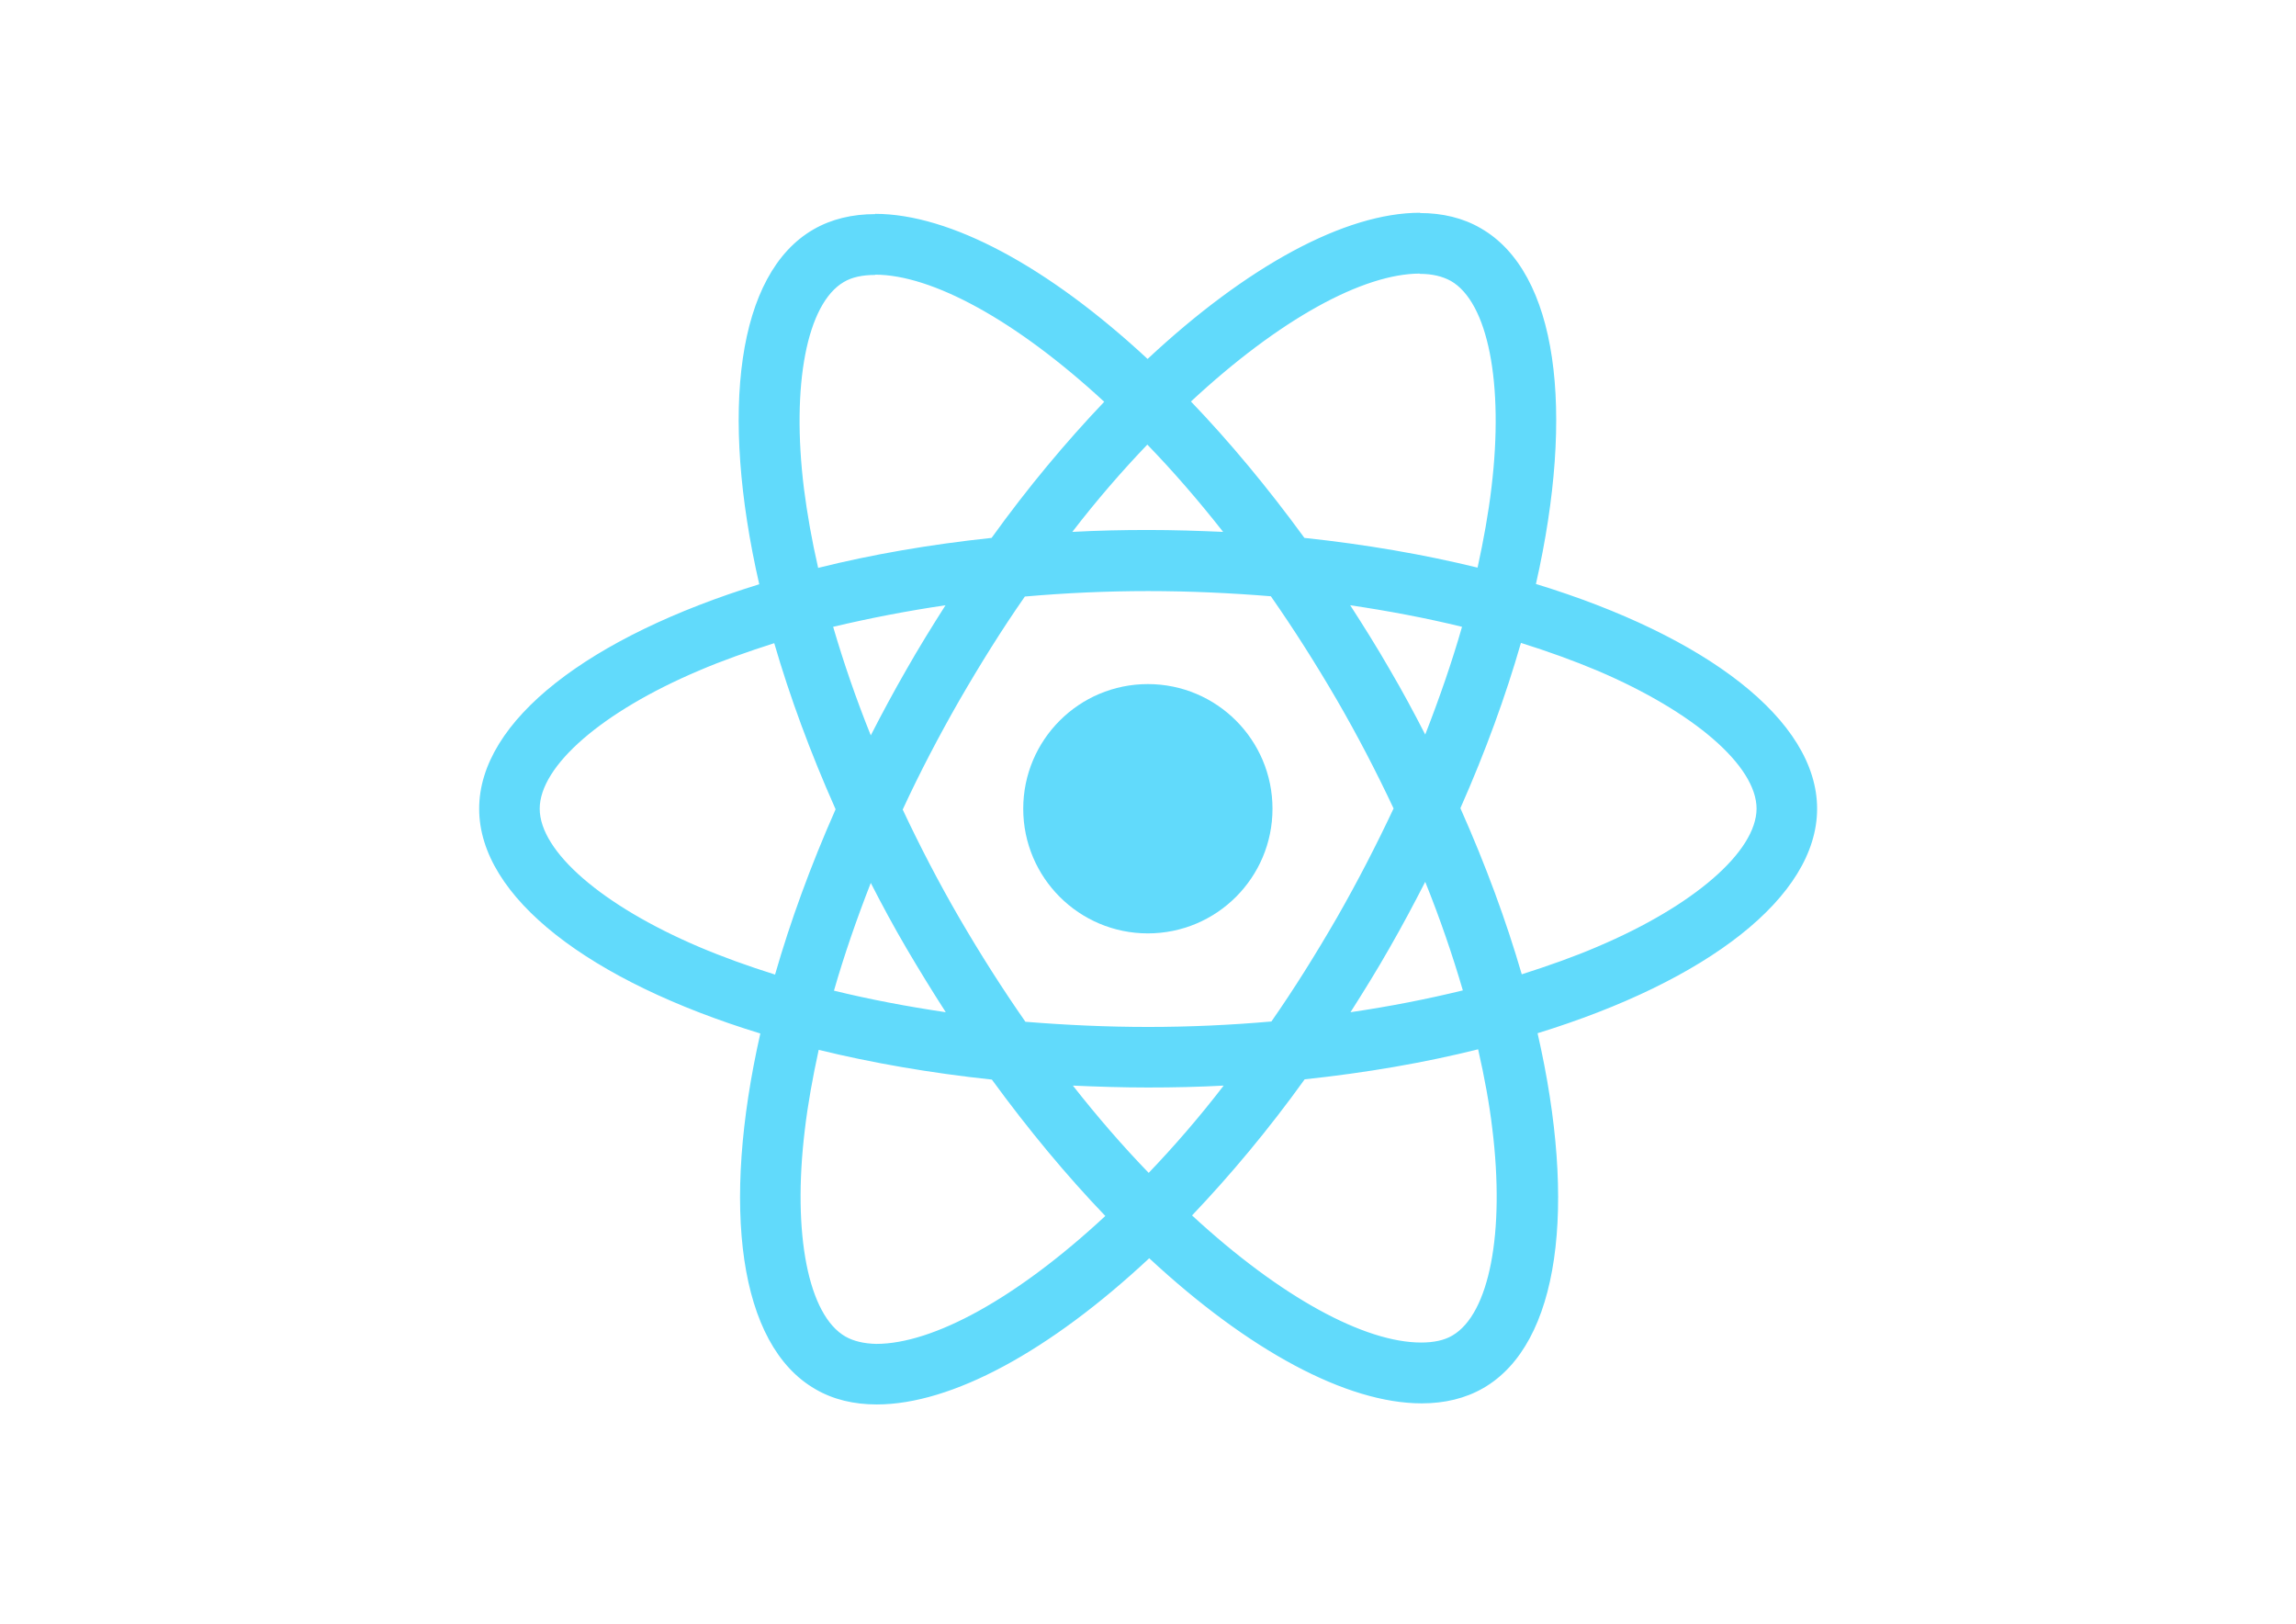
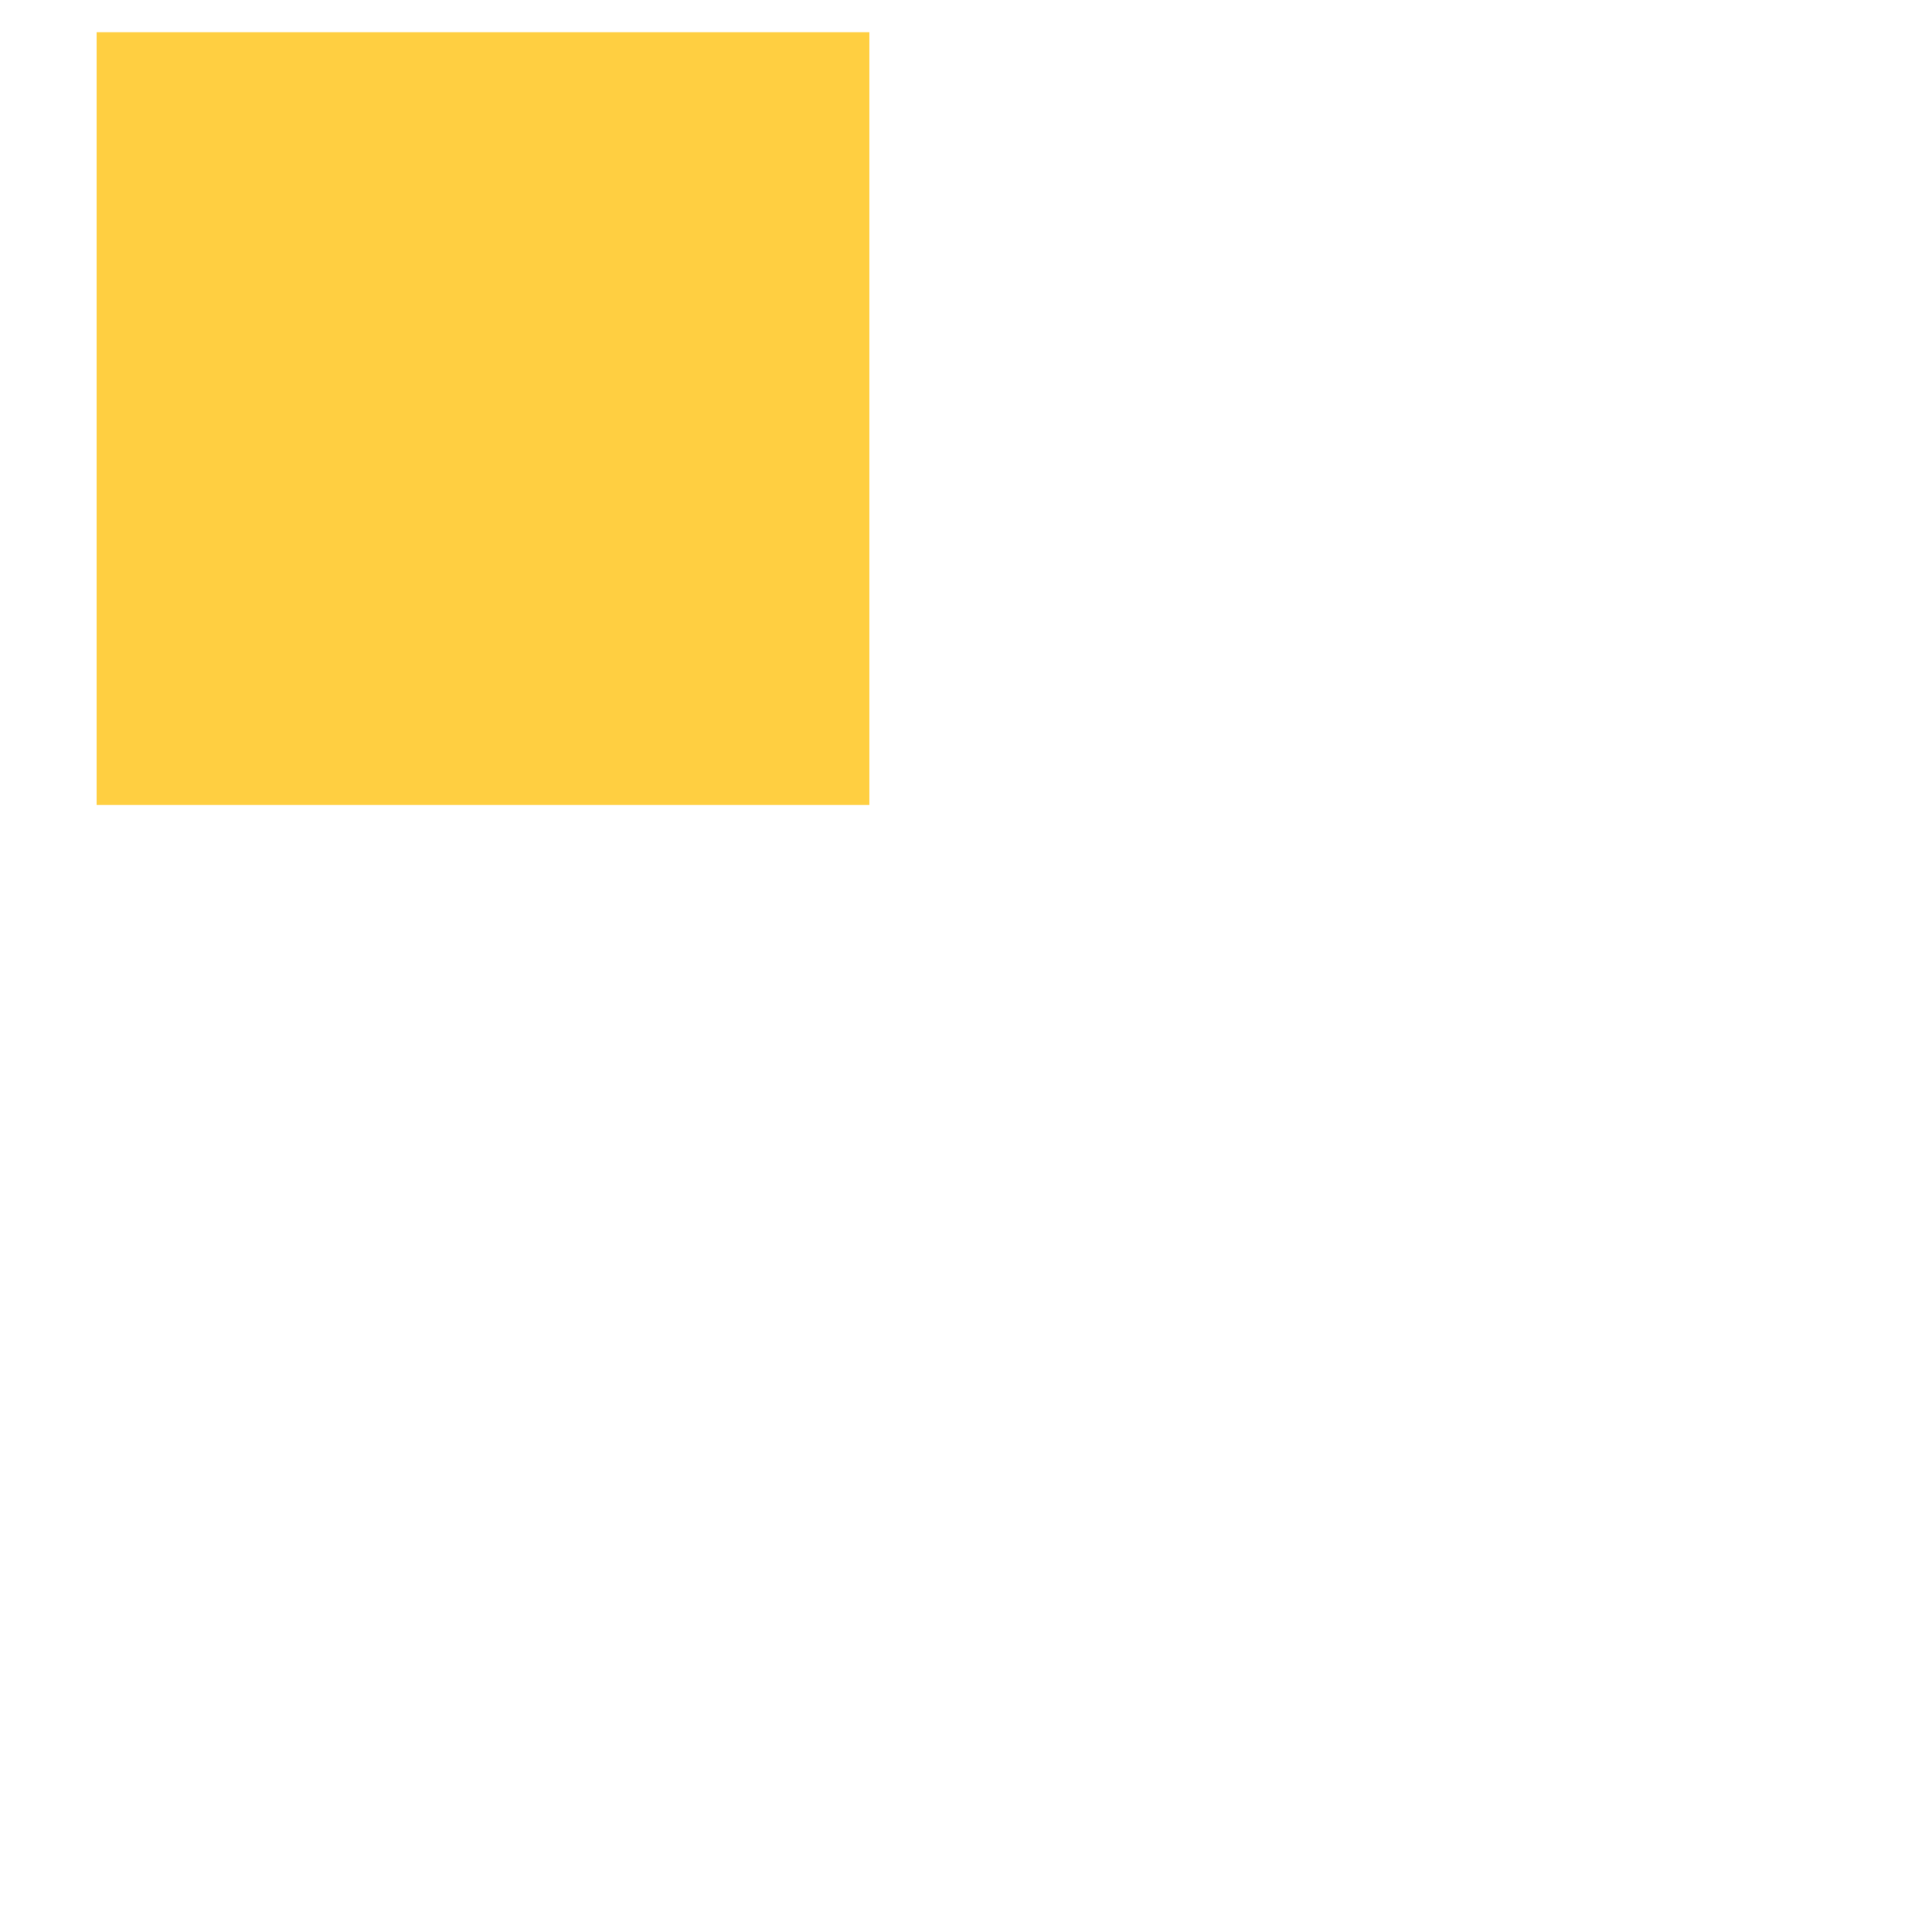
- <svg xmlns="http://www.w3.org/2000/svg" viewBox="0 0 841.9 595.3">
-   <g fill="#61DAFB">
-     <path d="M666.3 296.5c0-32.5-40.7-63.3-103.1-82.4 14.4-63.6 8-114.2-20.2-130.4-6.5-3.8-14.1-5.6-22.4-5.6v22.3c4.6 0 8.3.9 11.4 2.6 13.6 7.8 19.5 37.5 14.9 75.7-1.1 9.4-2.9 19.3-5.1 29.4-19.6-4.8-41-8.5-63.5-10.9-13.5-18.5-27.5-35.3-41.6-50 32.6-30.3 63.2-46.9 84-46.9V78c-27.5 0-63.5 19.6-99.9 53.6-36.4-33.8-72.4-53.2-99.9-53.2v22.3c20.7 0 51.4 16.5 84 46.6-14 14.7-28 31.4-41.3 49.9-22.6 2.4-44 6.1-63.6 11-2.3-10-4-19.7-5.2-29-4.7-38.2 1.1-67.9 14.6-75.8 3-1.8 6.9-2.6 11.5-2.6V78.5c-8.4 0-16 1.8-22.6 5.6-28.1 16.2-34.4 66.7-19.9 130.1-62.2 19.2-102.7 49.9-102.7 82.3 0 32.5 40.7 63.3 103.1 82.4-14.4 63.6-8 114.2 20.2 130.4 6.5 3.8 14.1 5.6 22.5 5.6 27.5 0 63.5-19.6 99.9-53.6 36.4 33.8 72.4 53.2 99.9 53.2 8.4 0 16-1.8 22.6-5.6 28.1-16.2 34.4-66.7 19.9-130.1 62-19.1 102.5-49.9 102.5-82.3zm-130.2-66.7c-3.7 12.9-8.3 26.2-13.5 39.5-4.1-8-8.4-16-13.1-24-4.6-8-9.5-15.8-14.4-23.4 14.2 2.1 27.9 4.7 41 7.9zm-45.8 106.5c-7.8 13.5-15.8 26.3-24.1 38.2-14.9 1.3-30 2-45.2 2-15.1 0-30.2-.7-45-1.9-8.3-11.9-16.4-24.6-24.2-38-7.6-13.1-14.5-26.4-20.8-39.8 6.2-13.4 13.2-26.8 20.7-39.9 7.8-13.5 15.8-26.3 24.1-38.2 14.9-1.3 30-2 45.2-2 15.1 0 30.2.7 45 1.9 8.3 11.9 16.4 24.6 24.2 38 7.6 13.1 14.5 26.4 20.8 39.8-6.3 13.4-13.2 26.8-20.7 39.9zm32.3-13c5.4 13.4 10 26.8 13.8 39.8-13.1 3.2-26.9 5.9-41.2 8 4.9-7.7 9.8-15.6 14.4-23.7 4.6-8 8.9-16.1 13-24.1zM421.2 430c-9.3-9.6-18.6-20.3-27.8-32 9 .4 18.2.7 27.5.7 9.4 0 18.7-.2 27.8-.7-9 11.7-18.3 22.4-27.5 32zm-74.4-58.9c-14.2-2.1-27.9-4.7-41-7.9 3.7-12.9 8.3-26.2 13.5-39.5 4.1 8 8.4 16 13.1 24 4.7 8 9.5 15.8 14.4 23.4zM420.7 163c9.3 9.6 18.6 20.3 27.8 32-9-.4-18.2-.7-27.5-.7-9.4 0-18.7.2-27.8.7 9-11.7 18.3-22.4 27.5-32zm-74 58.9c-4.9 7.7-9.8 15.6-14.4 23.7-4.6 8-8.9 16-13 24-5.4-13.4-10-26.8-13.8-39.8 13.1-3.1 26.9-5.8 41.2-7.9zm-90.5 125.2c-35.4-15.1-58.3-34.9-58.3-50.6 0-15.7 22.9-35.6 58.3-50.6 8.6-3.7 18-7 27.7-10.1 5.7 19.6 13.2 40 22.5 60.9-9.2 20.8-16.6 41.1-22.2 60.6-9.9-3.1-19.3-6.5-28-10.2zM310 490c-13.6-7.8-19.5-37.5-14.9-75.7 1.1-9.4 2.9-19.3 5.1-29.4 19.6 4.8 41 8.5 63.5 10.9 13.5 18.5 27.5 35.3 41.6 50-32.6 30.3-63.2 46.9-84 46.9-4.5-.1-8.3-1-11.3-2.7zm237.2-76.2c4.7 38.2-1.1 67.9-14.6 75.8-3 1.8-6.9 2.6-11.5 2.6-20.7 0-51.4-16.5-84-46.6 14-14.7 28-31.4 41.3-49.9 22.6-2.4 44-6.1 63.6-11 2.3 10.1 4.1 19.8 5.2 29.1zm38.5-66.7c-8.6 3.7-18 7-27.7 10.1-5.7-19.6-13.2-40-22.5-60.9 9.2-20.8 16.6-41.1 22.2-60.6 9.9 3.1 19.3 6.5 28.1 10.2 35.4 15.1 58.3 34.9 58.3 50.6-.1 15.7-23 35.6-58.4 50.6zM320.8 78.4z" />
-     <circle cx="420.9" cy="296.5" r="45.7" />
-     <path d="M520.5 78.1z" />
+ <svg xmlns="http://www.w3.org/2000/svg" version="1.1" xmlnsXlink="http://www.w3.org/1999/xlink" width="300" height="300" viewBox="0 0 300 300">
+   <g transform="translate(15, 5) scale(0.4)">
+     <defs>
+       <polyline id="logo-lhs" fill="black" points="155,245       112,125       90,240       70,240       102,60       112,60       155,190" />
+     </defs>
+     <rect id="logo-container" width="100%" height="100%" fill="#ffcf41" />
+     <use xlinkHref="#logo-lhs" />
+     <use xlinkHref="#logo-lhs" transform="translate(310,0) scale(-1, 1)" />
  </g>
</svg>
